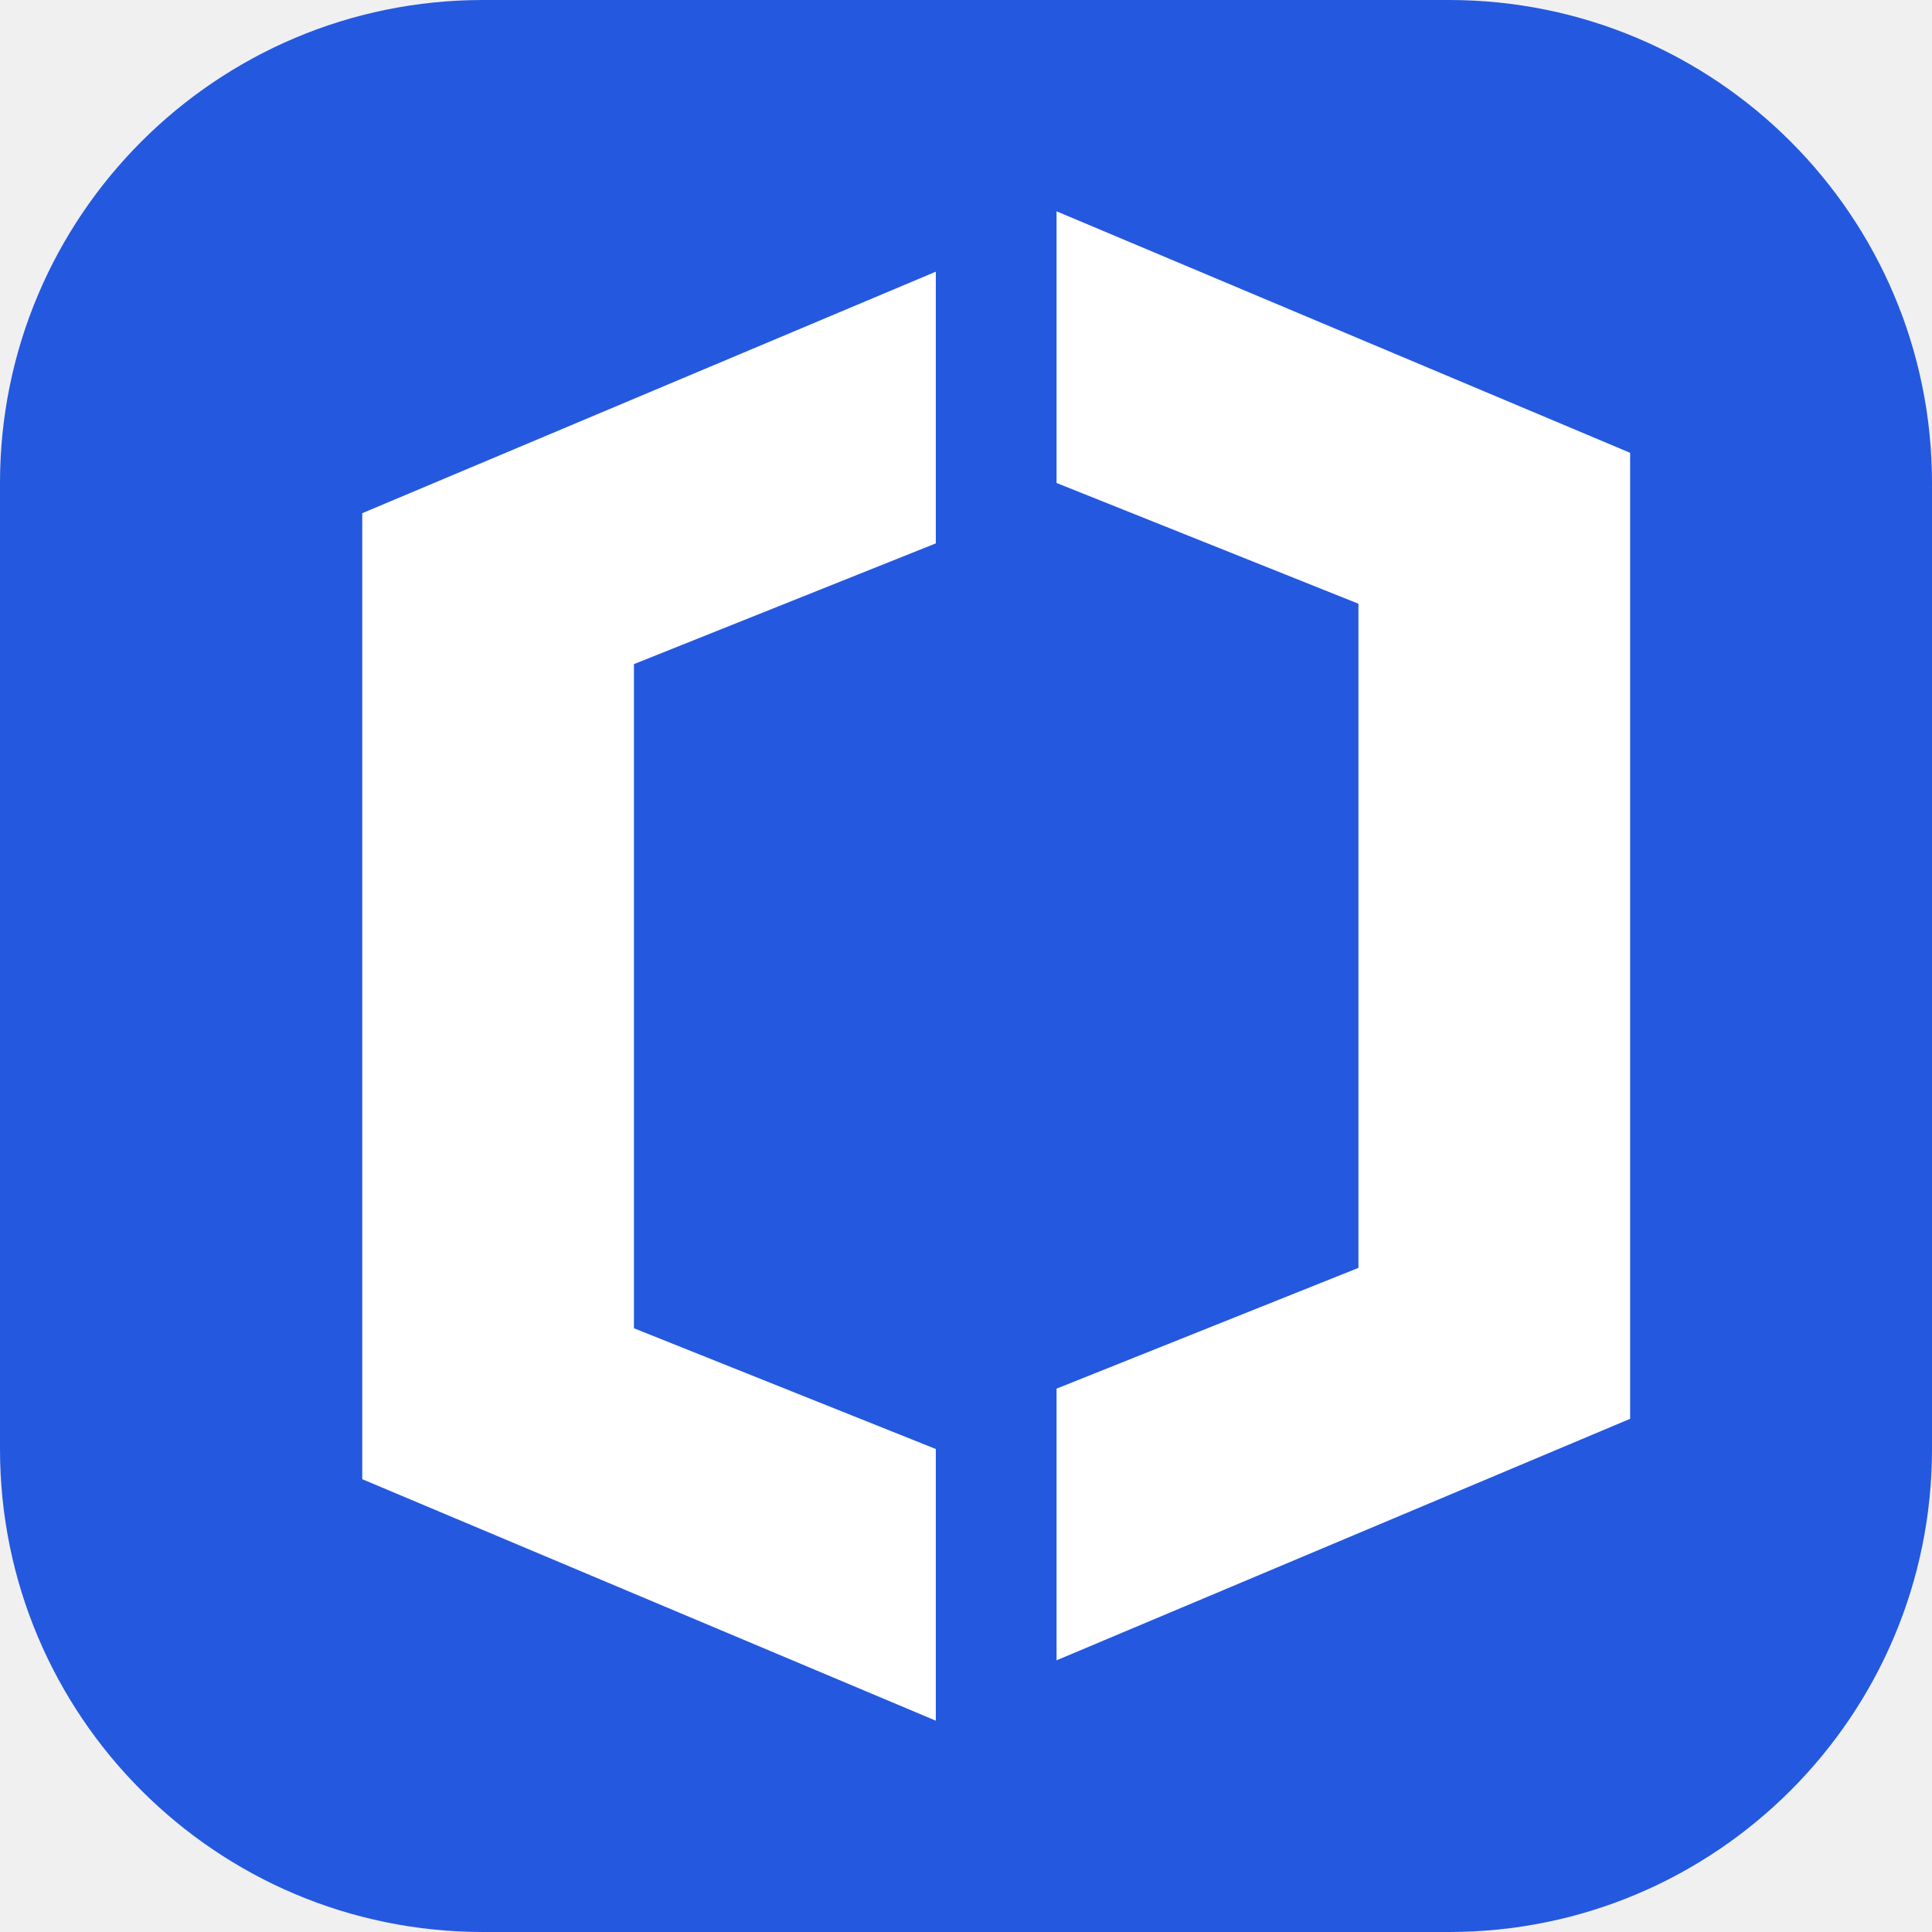
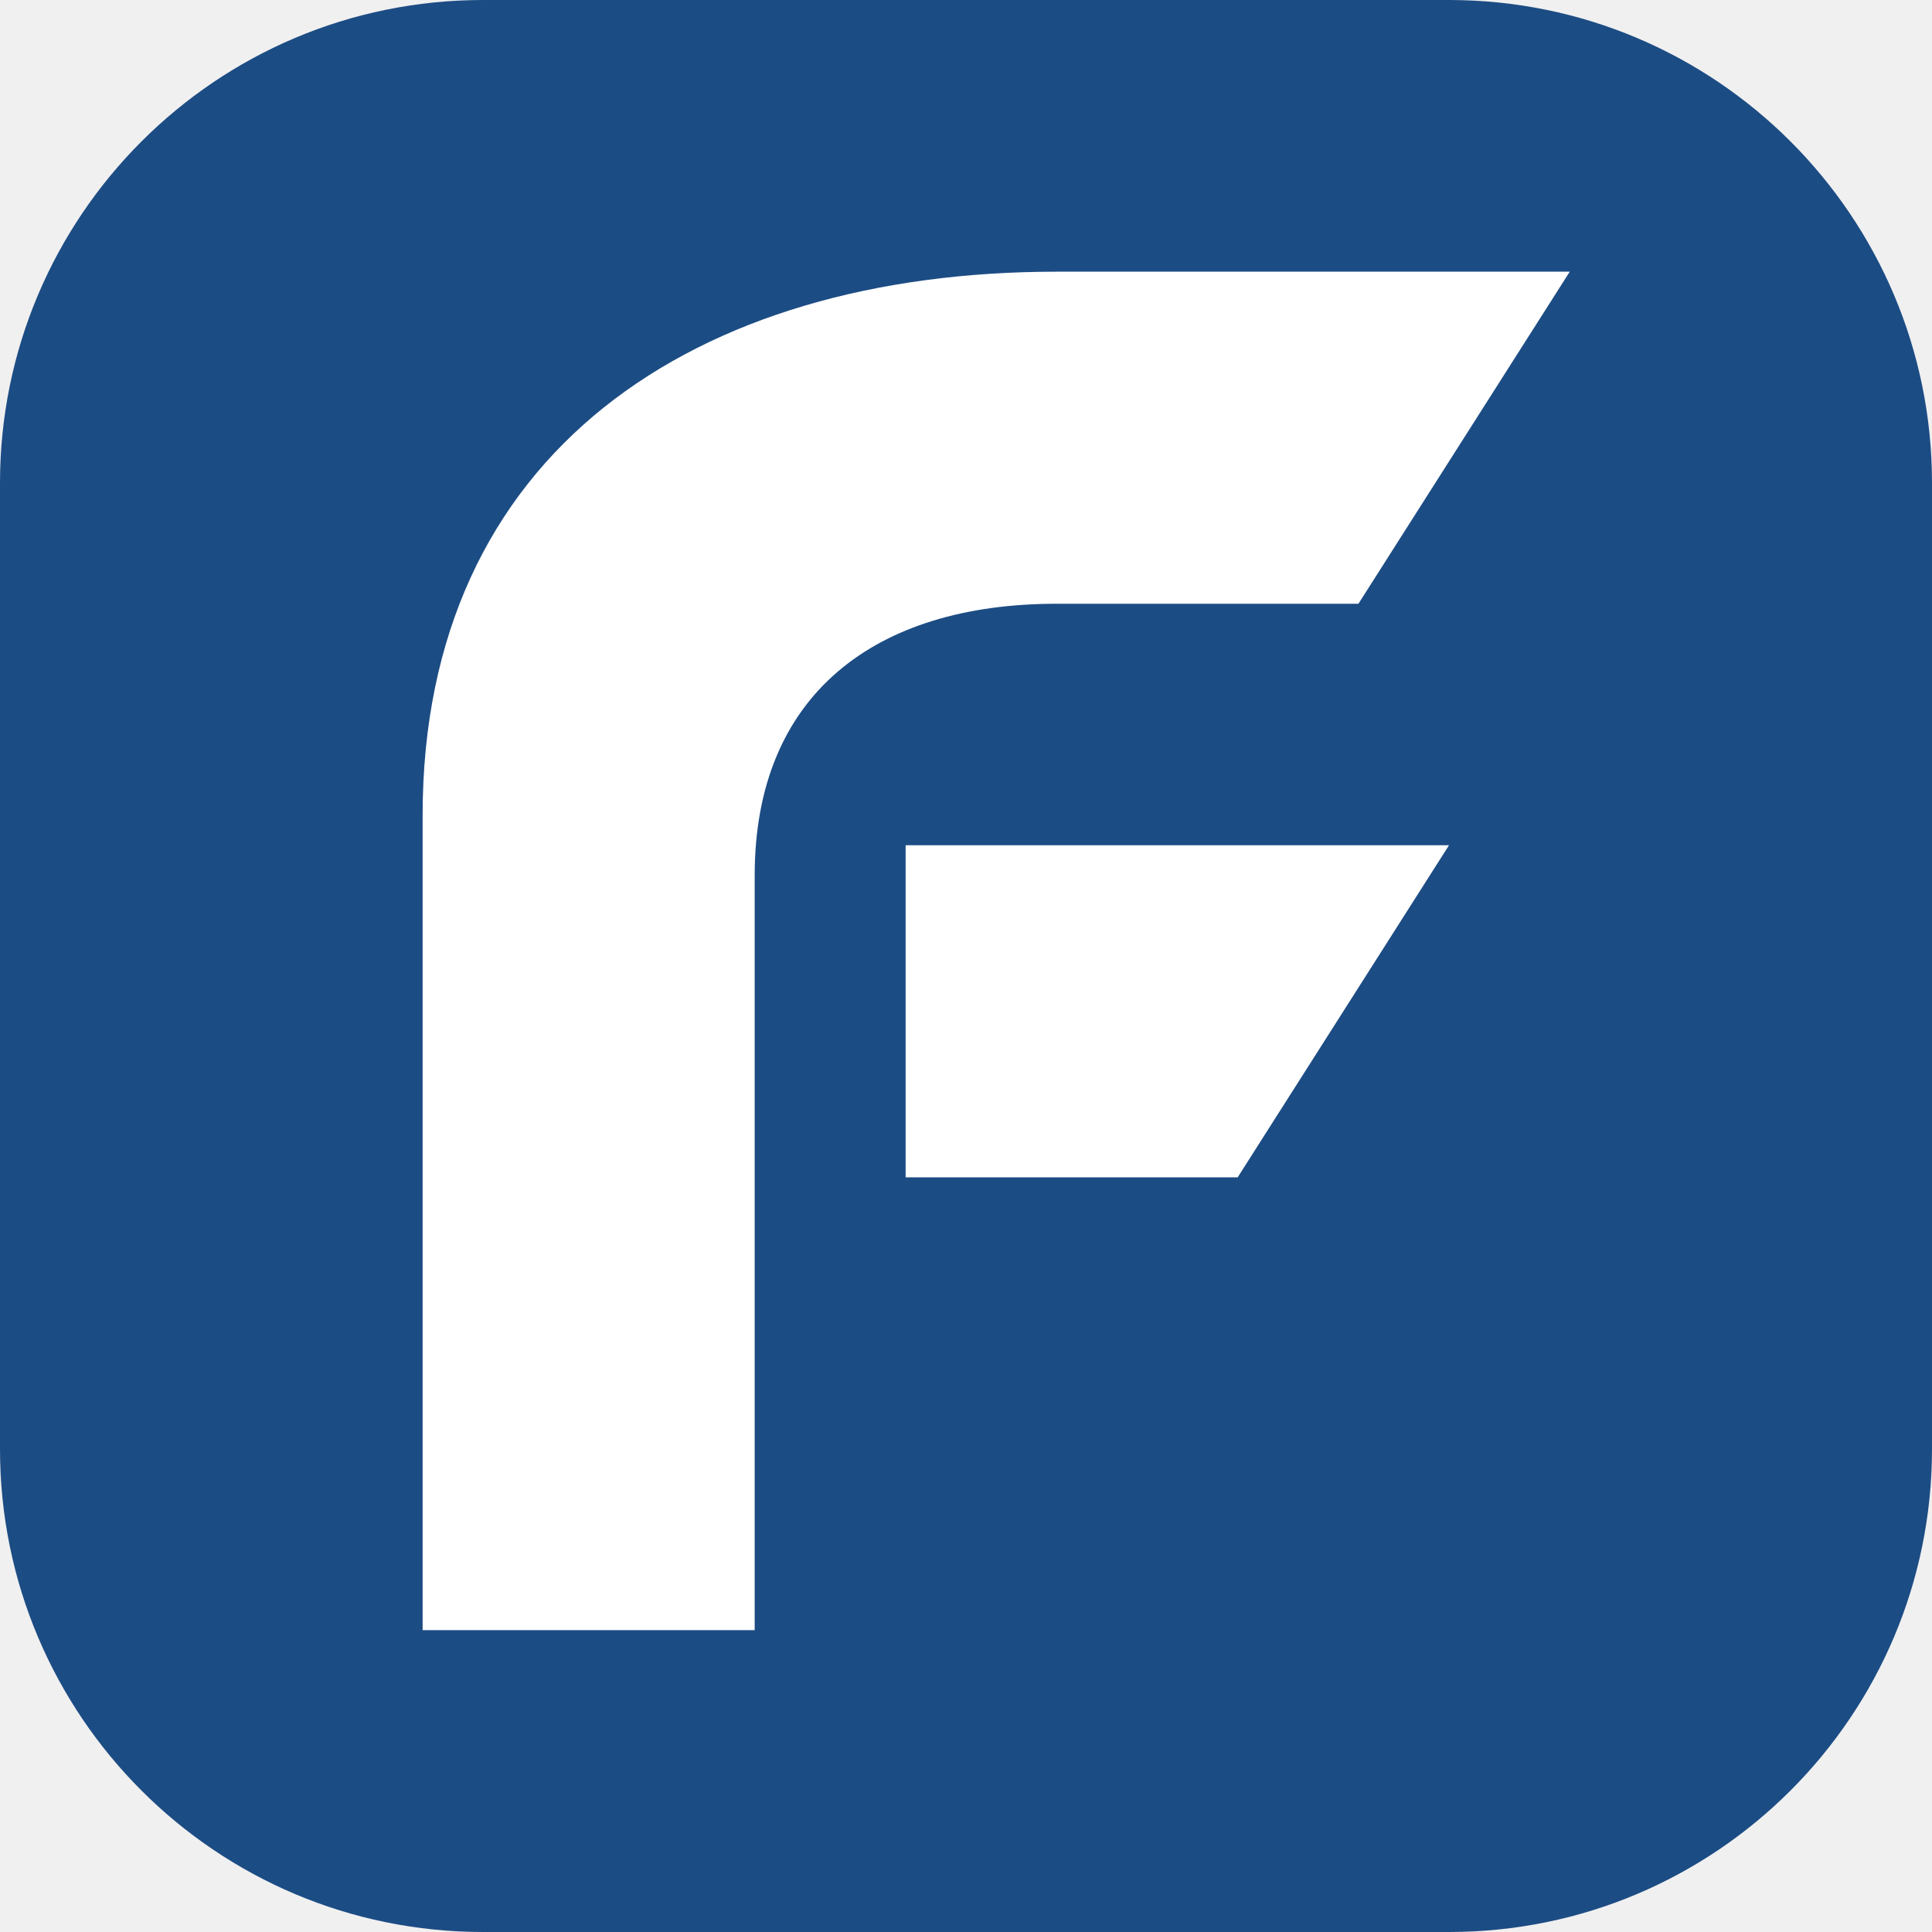
<svg xmlns="http://www.w3.org/2000/svg" width="64" height="64" viewBox="0 0 64 64" fill="none">
-   <rect data-brand-background="true" width="64" height="64" rx="16" fill="#2458df" />
+   <rect data-brand-background="true" width="64" height="64" rx="16" fill="#1c4c84" />
  <g data-brand-symbol="true" fill="#fff">
-     <path d="m12 17 19-8v9l-10 4v22l10 4v9l-19-8Z" />
-     <path d="m35 7 19 8v32l-19 8v-9l10-4V20l-10-4Z" />
+     <path d="M14 54V27C14 15 23 9 35 9H52L45 20H35C29 20 25 23 25 29V54H14Z" />
+     <path d="M30 28H48L41 39H30V28Z" />
  </g>
</svg>
